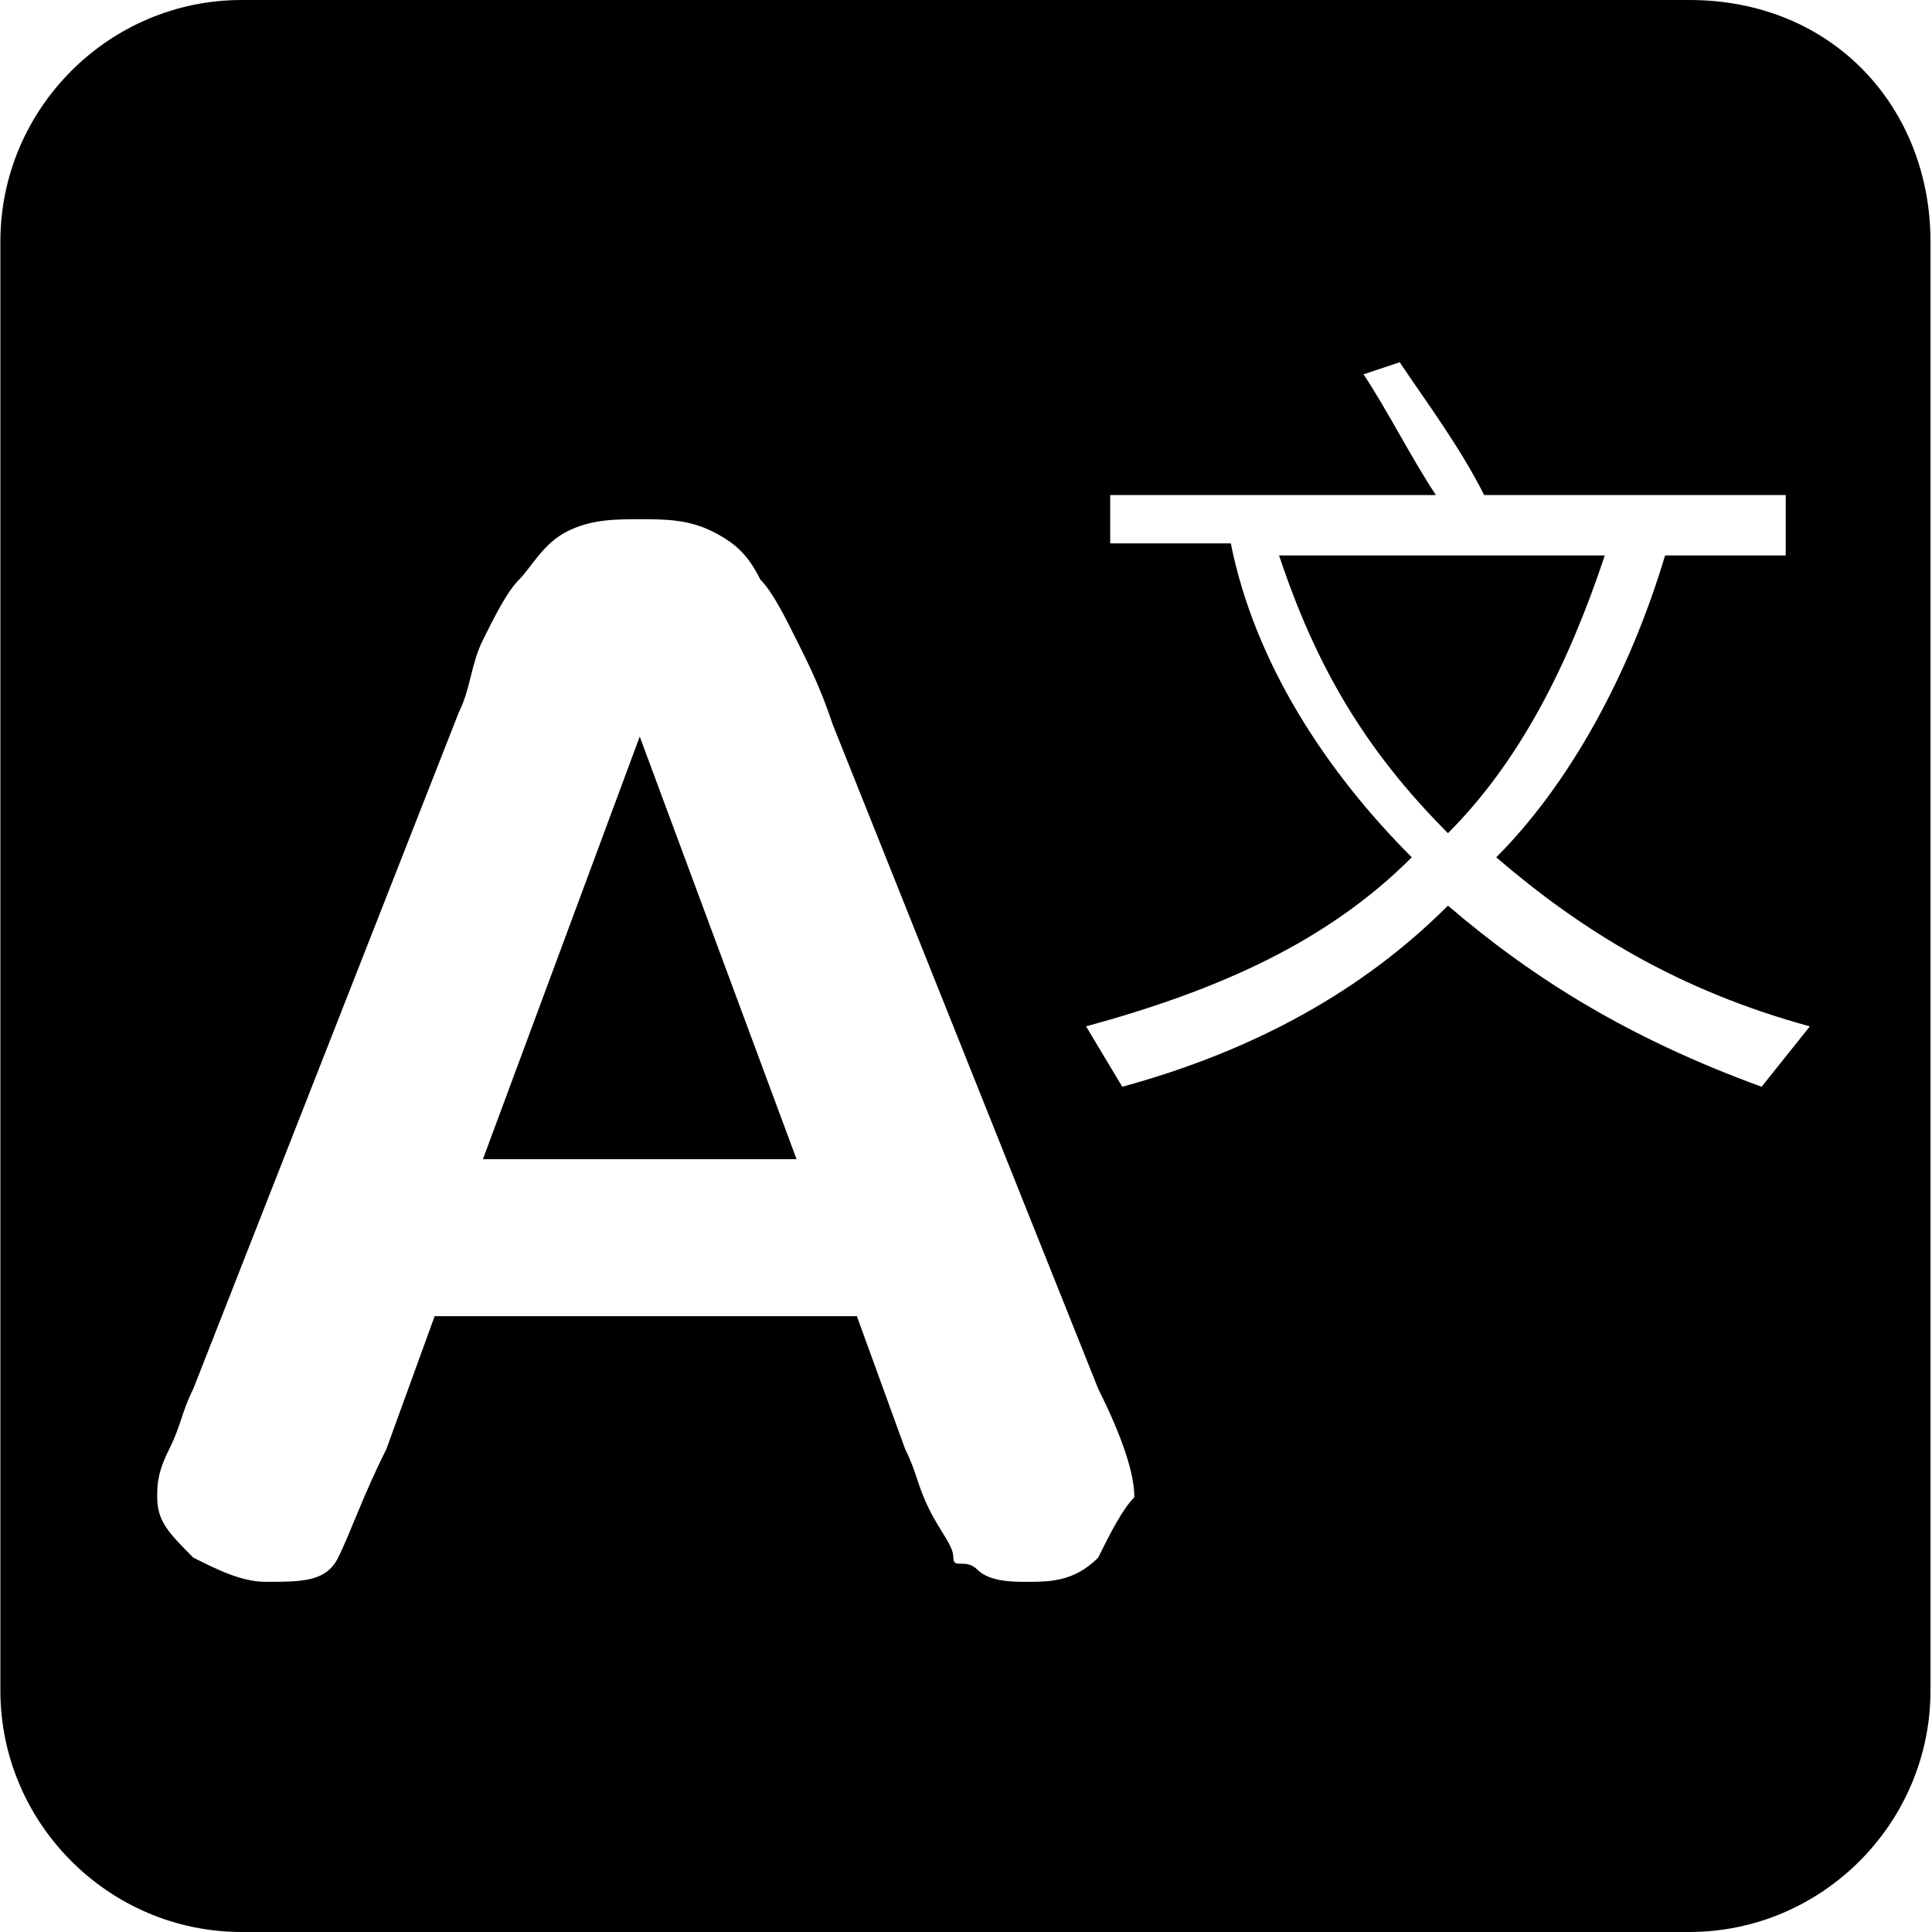
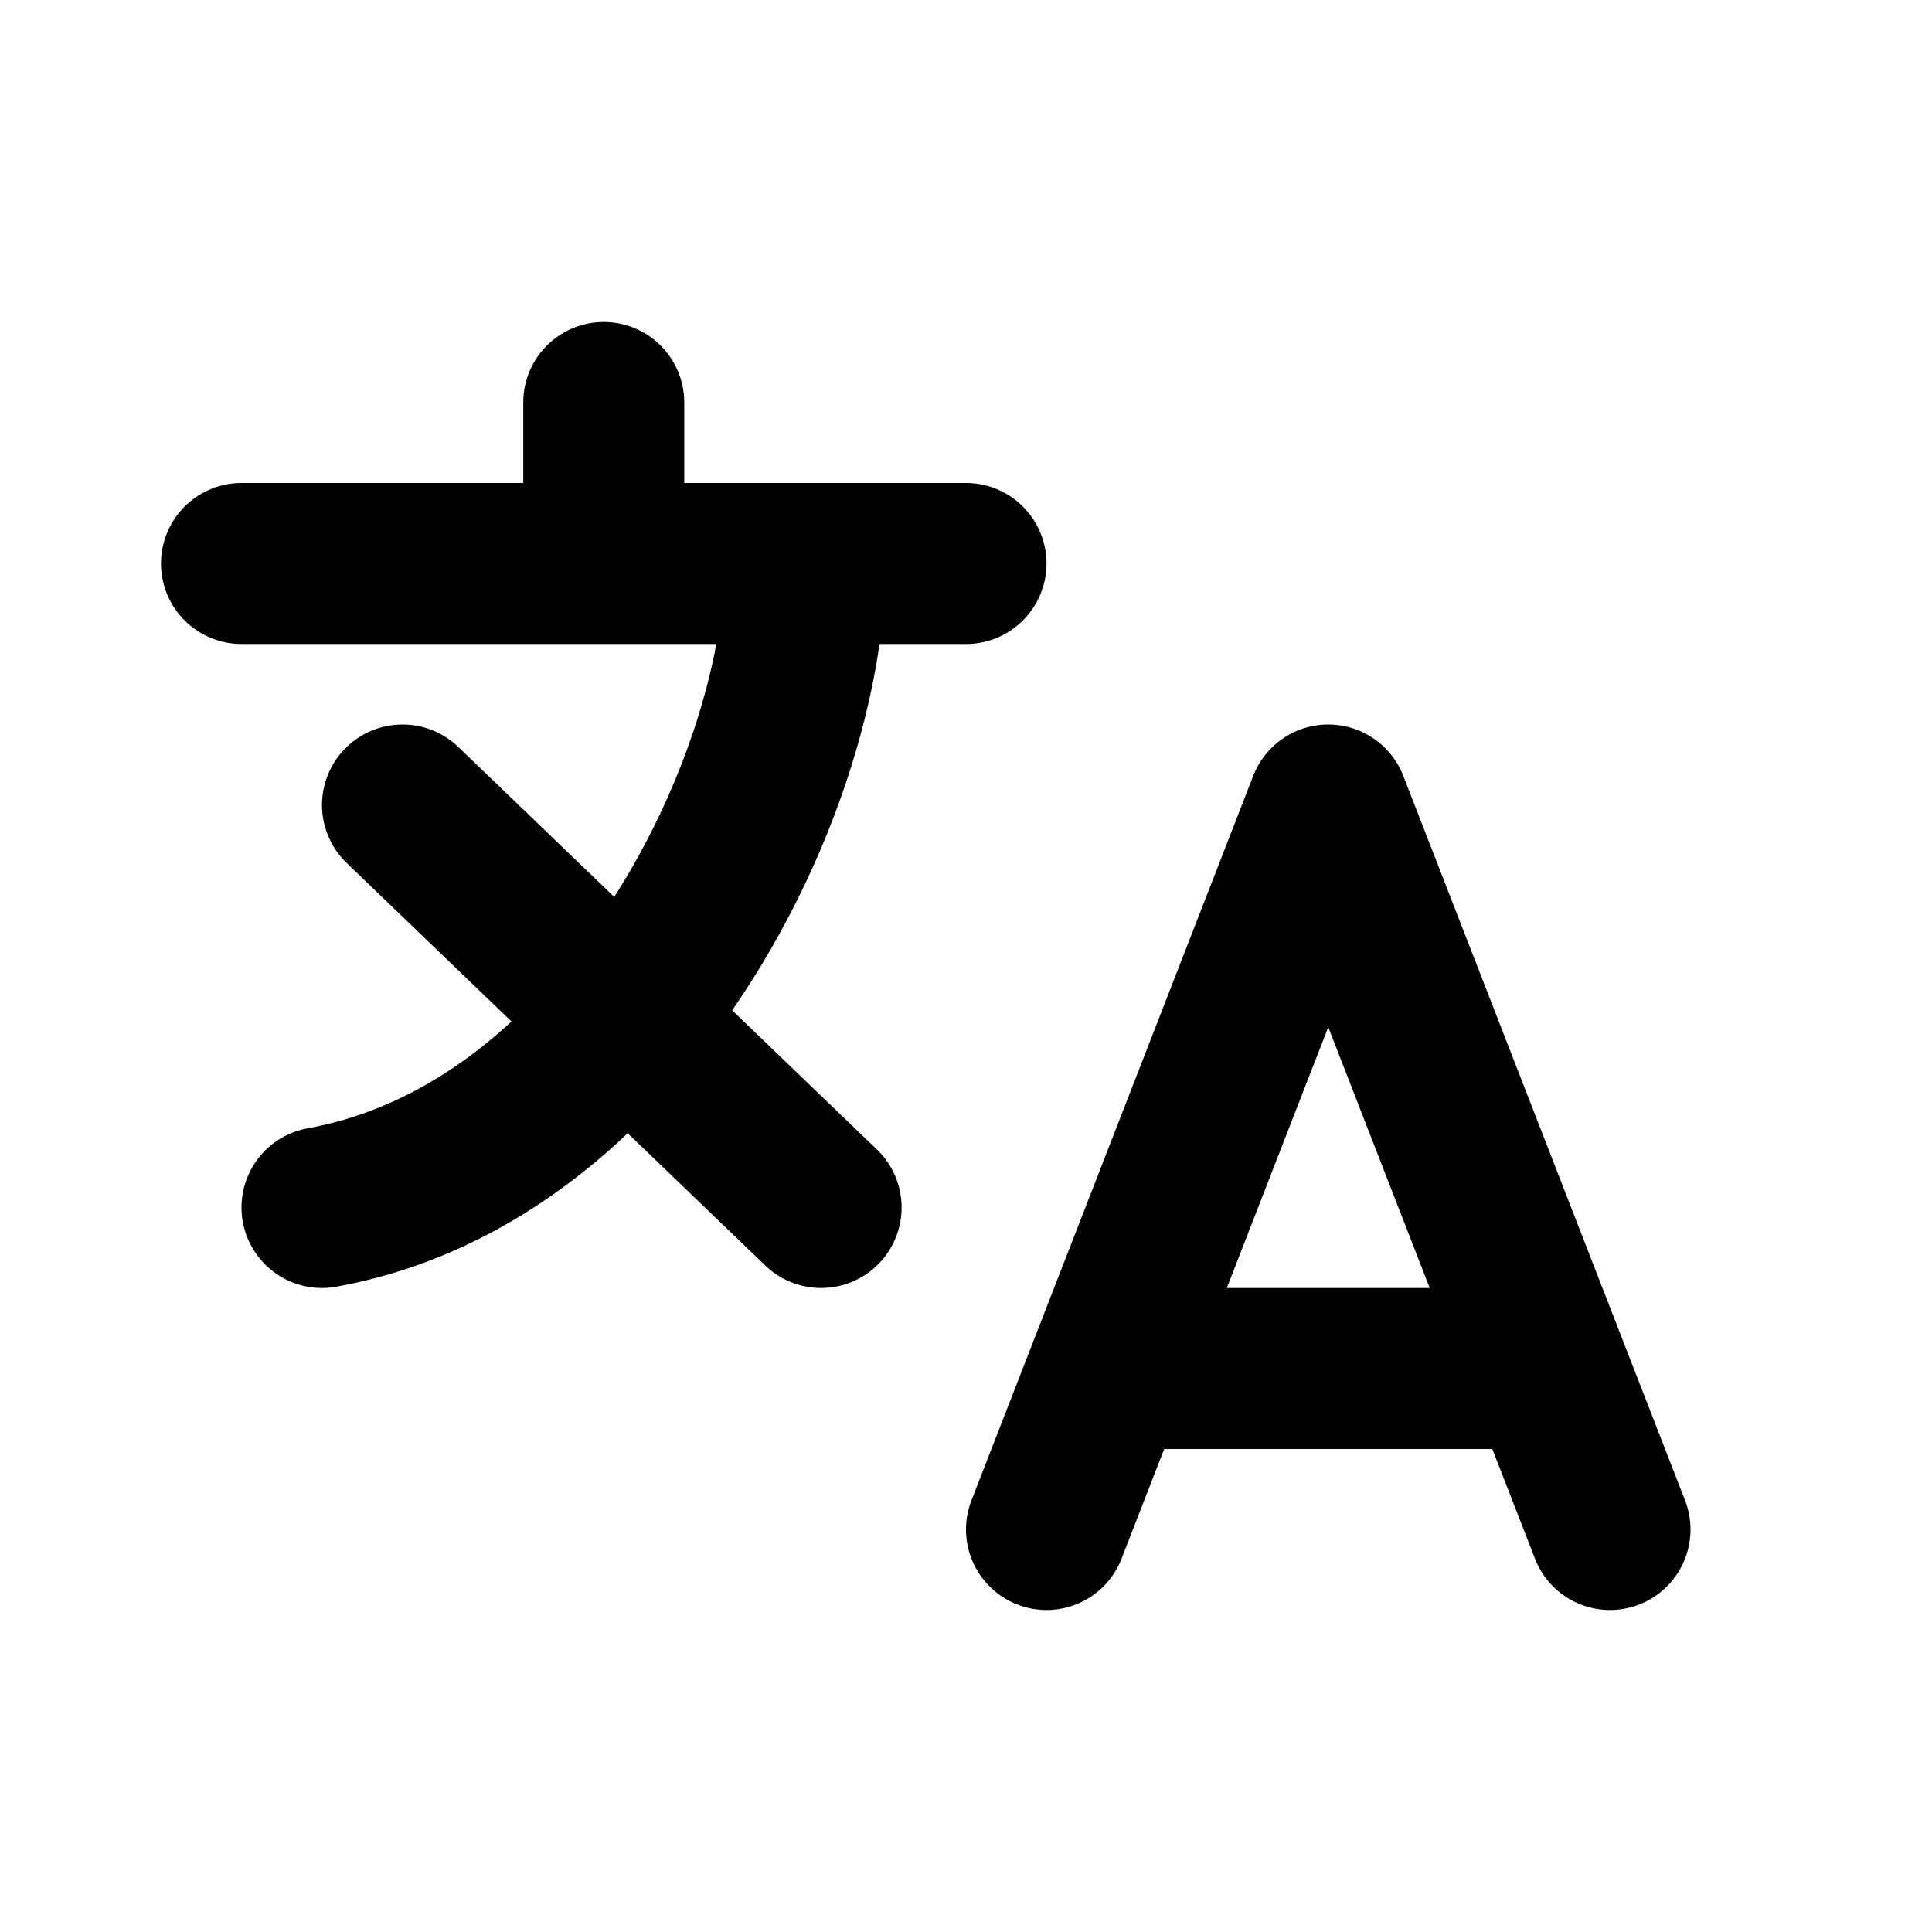
- <svg xmlns="http://www.w3.org/2000/svg" width="128" height="128">
-   <path d="M84.742 36.8c2.398 7.2 5.595 12.8 11.19 18.4 4.795-4.8 7.992-11.2 10.39-18.4h-21.58zm-52.748 40h20.78l-10.39-28-10.39 28z" />
-   <path d="M111.916 0H16.009C7.218 0 .025 7.2.025 16v96c0 8.8 7.193 16 15.984 16h95.907c8.791 0 15.984-7.2 15.984-16V16c0-8.8-6.394-16-15.984-16zM72.754 103.2c-1.598 1.6-3.197 1.6-4.795 1.6-.8 0-2.398 0-3.197-.8-.8-.8-1.599 0-1.599-.8s-.799-1.6-1.598-3.2c-.8-1.6-.8-2.4-1.599-4l-3.196-8.8H28.797L25.6 96c-1.598 3.2-2.398 5.6-3.197 7.2-.8 1.6-2.398 1.6-4.795 1.6-1.599 0-3.197-.8-4.796-1.6-1.598-1.6-2.397-2.4-2.397-4 0-.8 0-1.6.799-3.2.8-1.6.8-2.4 1.598-4l17.583-44.8c.8-1.6.8-3.2 1.599-4.8.799-1.6 1.598-3.2 2.397-4 .8-.8 1.599-2.4 3.197-3.2 1.599-.8 3.197-.8 4.796-.8 1.598 0 3.196 0 4.795.8 1.598.8 2.398 1.6 3.197 3.2.799.8 1.598 2.4 2.397 4 .8 1.6 1.599 3.2 2.398 5.6l17.583 44c1.598 3.2 2.398 5.6 2.398 7.2-.8.8-1.599 2.4-2.398 4zM116.711 72c-8.791-3.2-15.185-7.2-20.78-12-5.594 5.6-12.787 9.6-21.579 12l-2.397-4c8.791-2.4 15.984-5.6 21.579-11.2C87.939 51.2 83.144 44 81.545 36h-7.992v-3.2h21.58c-1.6-2.4-3.198-5.6-4.796-8l2.397-.8c1.599 2.4 3.997 5.6 5.595 8.8h19.98v4h-7.992c-2.397 8-6.393 15.2-11.189 20 5.595 4.8 11.988 8.8 20.78 11.2l-3.197 4z" />
+ <svg xmlns="http://www.w3.org/2000/svg" width="1em" height="1em" viewBox="0 0 24 24">
+   <path d="M0 0h24v24H0z" fill="none" />
+   <path fill="none" stroke="currentColor" stroke-linecap="round" stroke-linejoin="round" stroke-width="2" d="m13 19l3.5-9l3.5 9m-6.125-2h5.25M3 7h7m0 0h2m-2 0c0 1.63-.793 3.926-2.239 5.655M7.5 6.818V5m.261 7.655C6.79 13.82 5.521 14.725 4 15m3.761-2.345L5 10m2.761 2.655L10.2 15" />
</svg>
